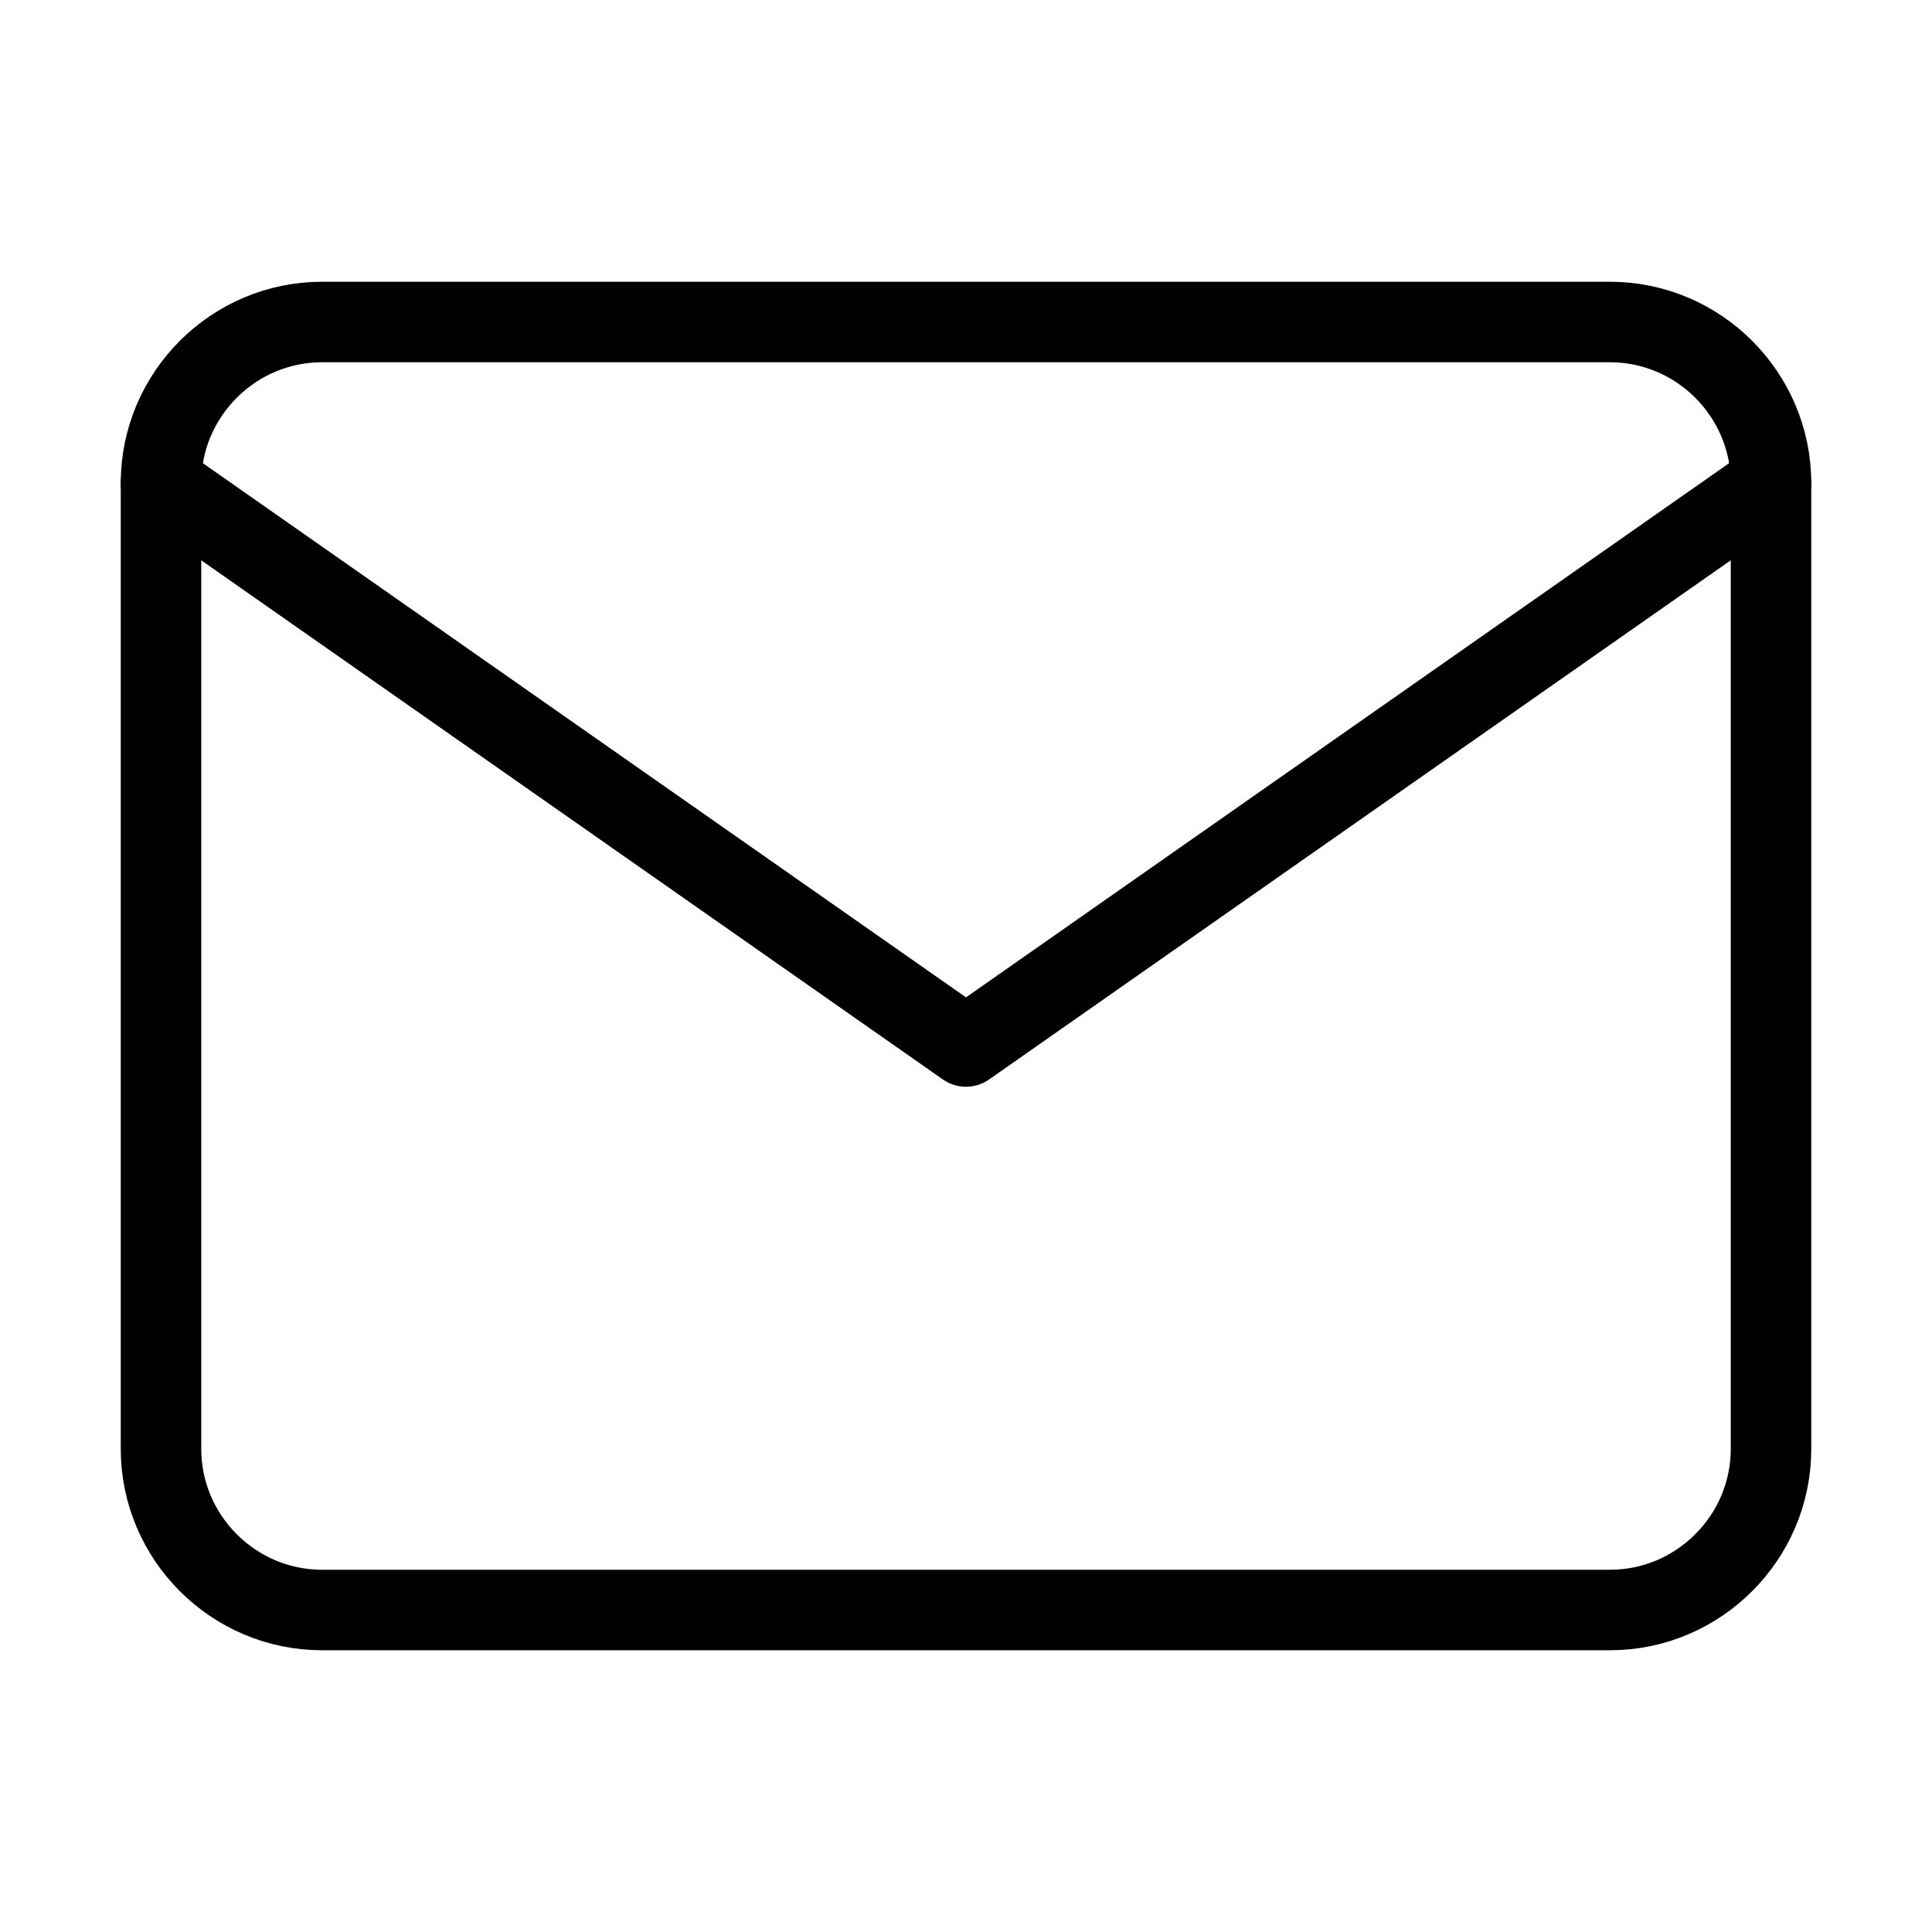
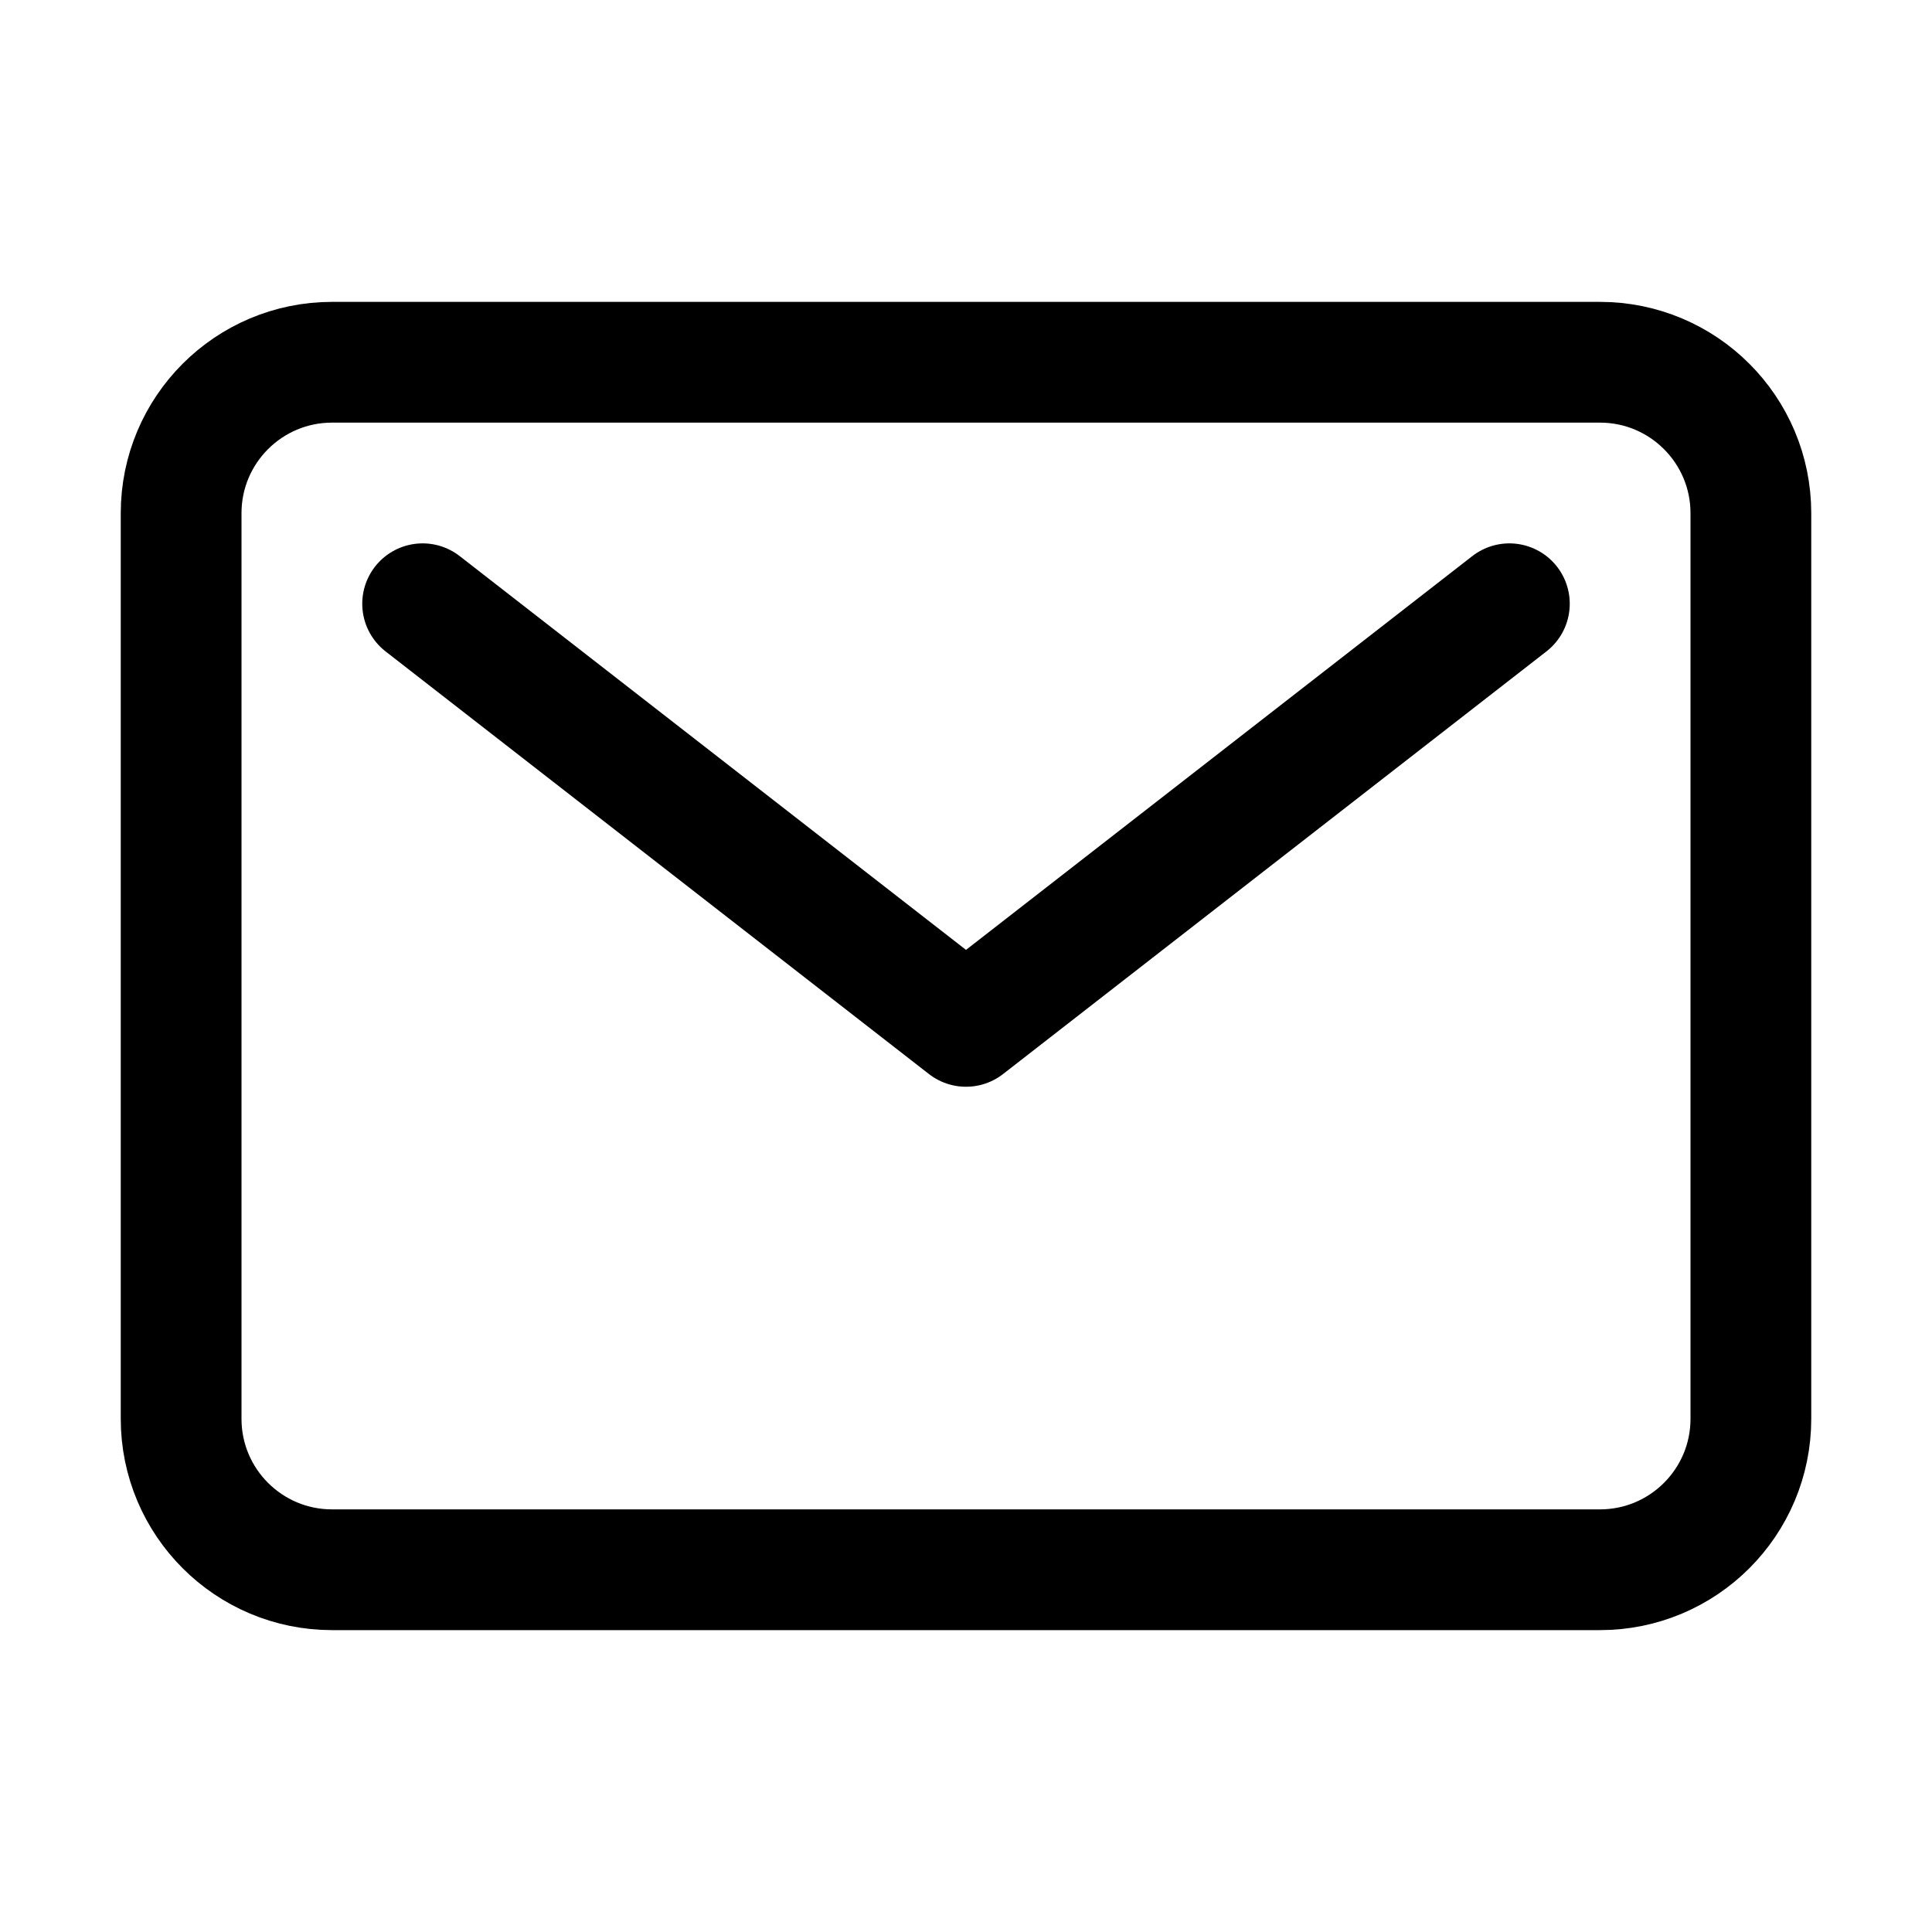
- <svg xmlns="http://www.w3.org/2000/svg" width="24" height="24" viewBox="0 0 24 24" fill="none" stroke="currentColor" stroke-width="1" stroke-linecap="round" stroke-linejoin="round" class="feather feather-mail">
-   <path d="M4 4h16c1.1 0 2 .9 2 2v12c0 1.1-.9 2-2 2H4c-1.1 0-2-.9-2-2V6c0-1.1.9-2 2-2z" />
-   <polyline points="22,6 12,13 2,6" />
+ <svg xmlns="http://www.w3.org/2000/svg" width="512" height="512" viewBox="0 0 512 512">
+   <rect x="48" y="96" width="416" height="320" rx="40" ry="40" style="fill:none;stroke:#000;stroke-linecap:round;stroke-linejoin:round;stroke-width:32px" />
+   <polyline points="112 160 256 272 400 160" style="fill:none;stroke:#000;stroke-linecap:round;stroke-linejoin:round;stroke-width:32px" />
</svg>
